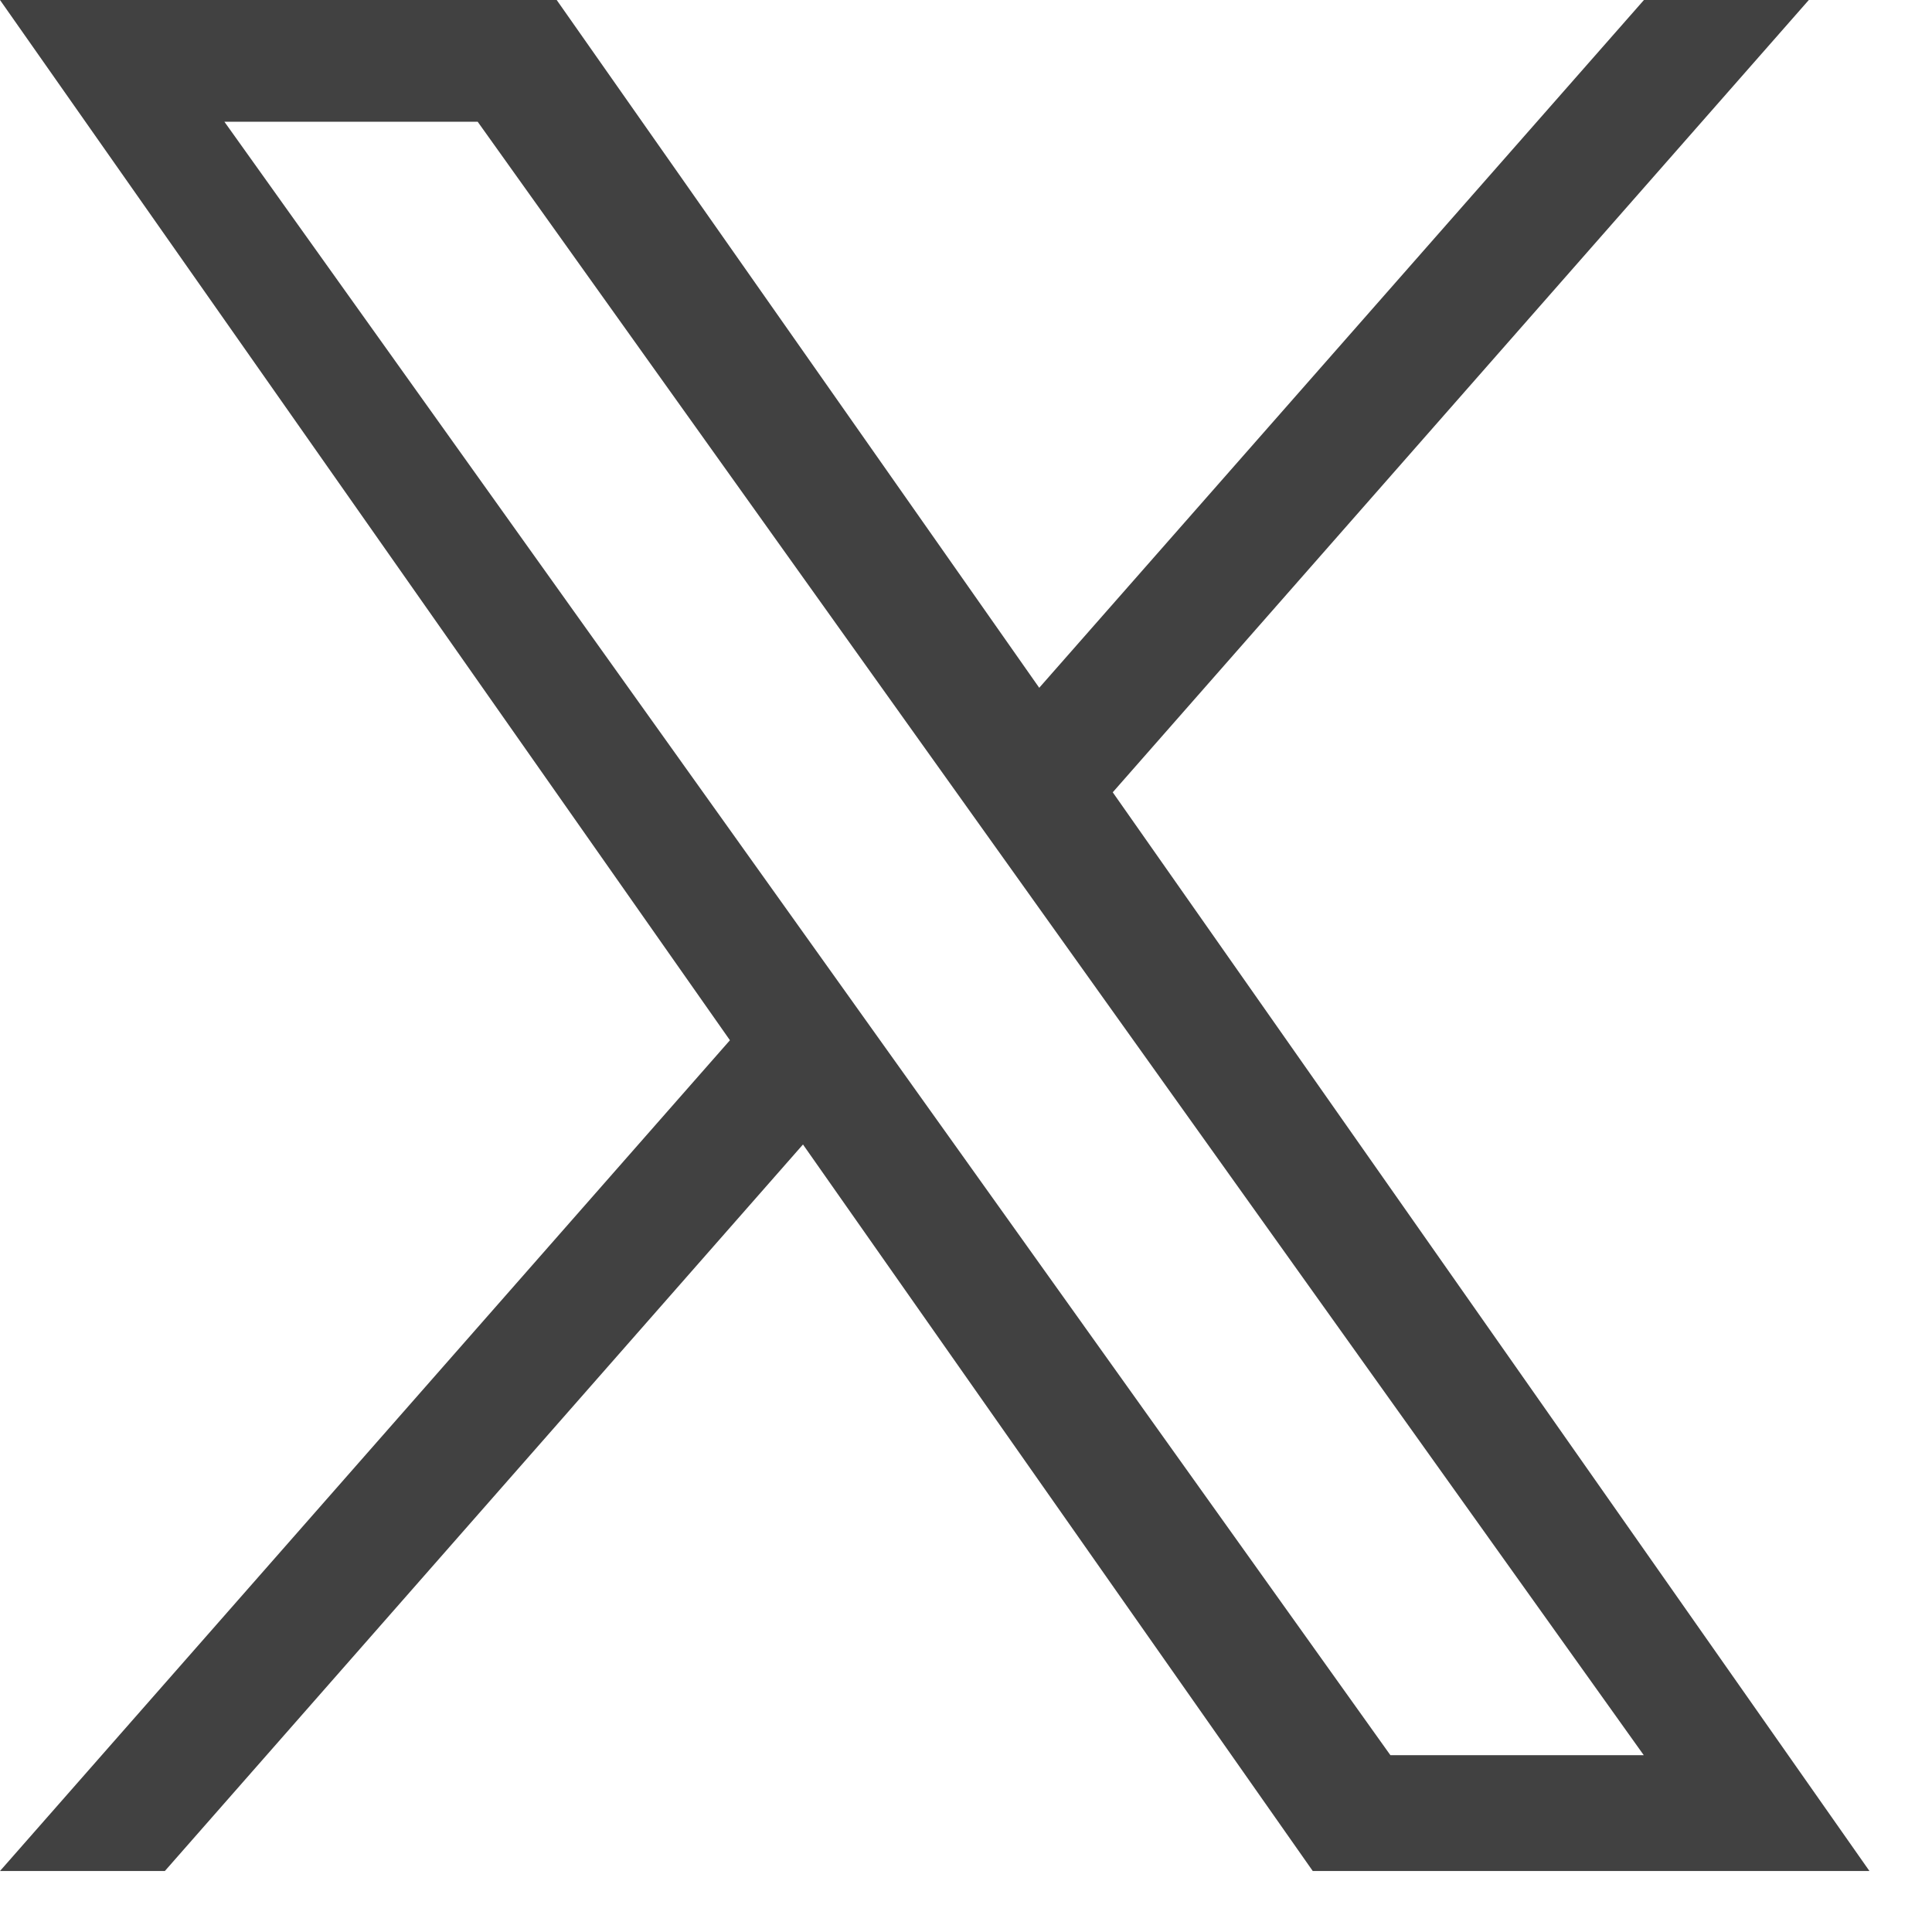
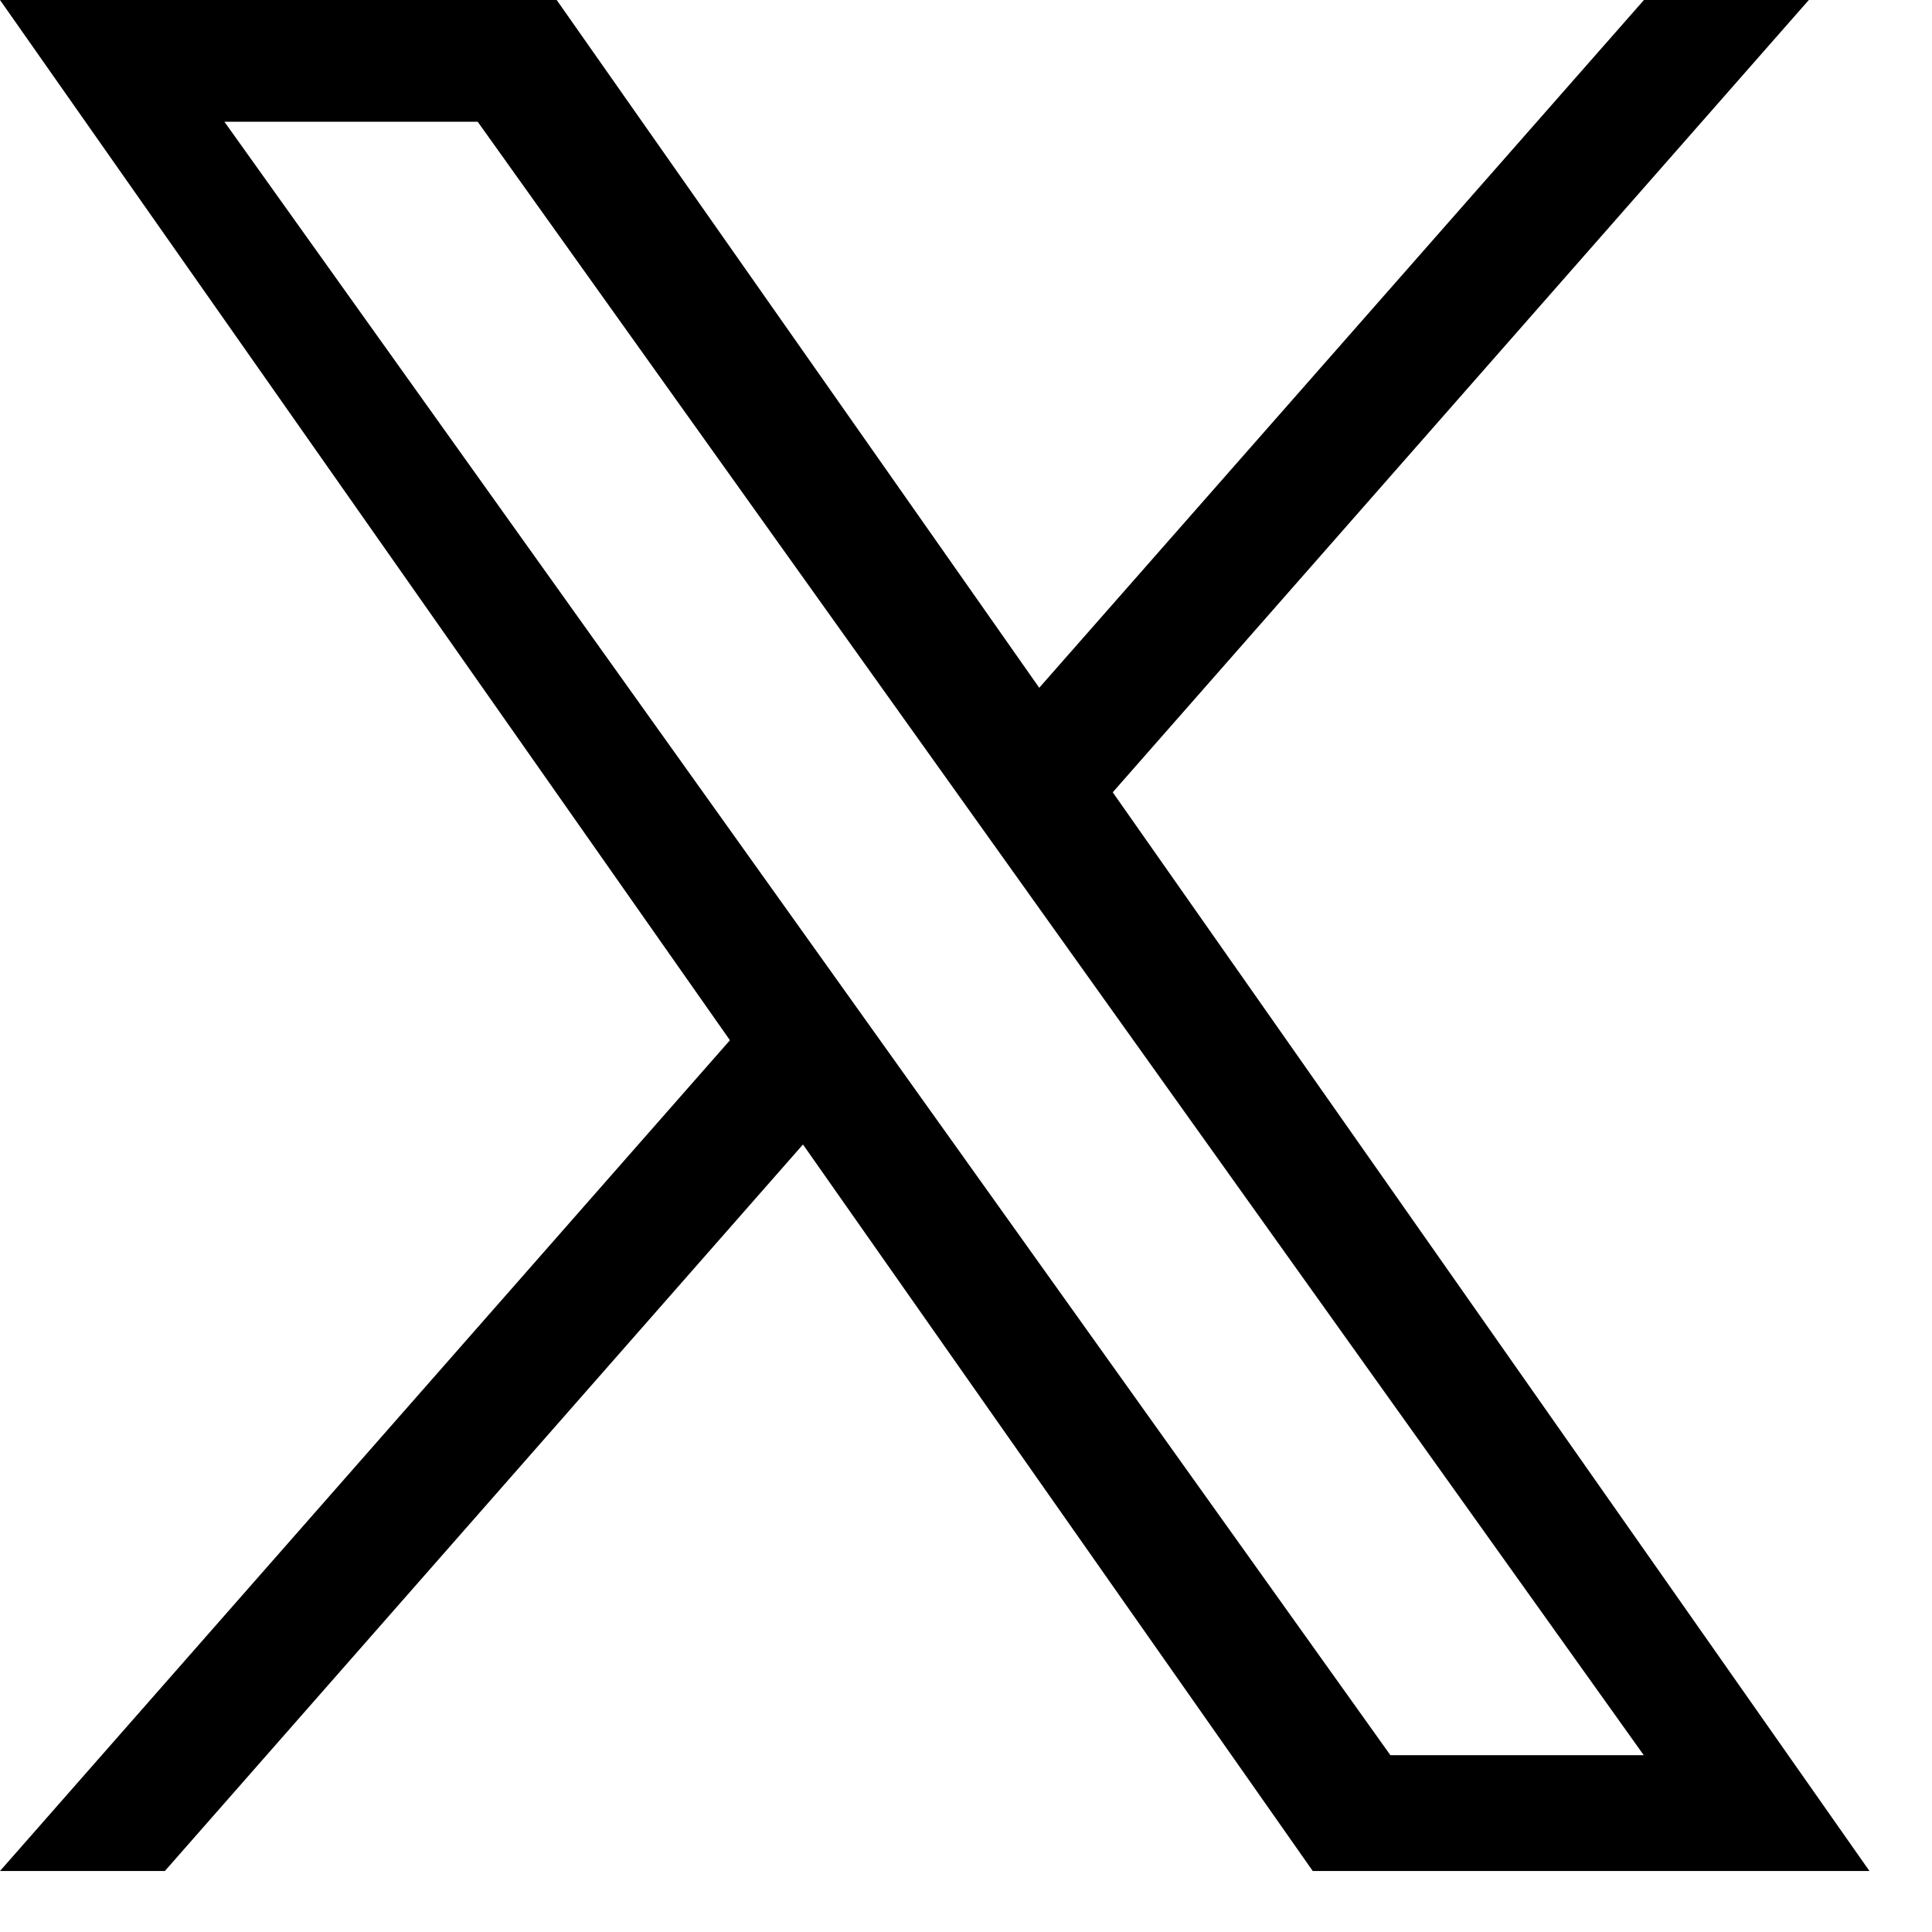
<svg xmlns="http://www.w3.org/2000/svg" width="21" height="21" viewBox="0 0 21 21" fill="none">
-   <path d="M12.095 8.612L19.661 0H17.869L11.296 7.476L6.051 0H0L7.934 11.307L0 20.337H1.792L8.728 12.44L14.269 20.337H20.32M2.439 1.323H5.192L17.867 19.078H15.113" fill="#414141" />
+   <path d="M12.095 8.612L19.661 0H17.869L11.296 7.476L6.051 0H0L7.934 11.307L0 20.337H1.792L8.728 12.44L14.269 20.337H20.32M2.439 1.323H5.192L17.867 19.078H15.113" fill="currentColor" />
</svg>
